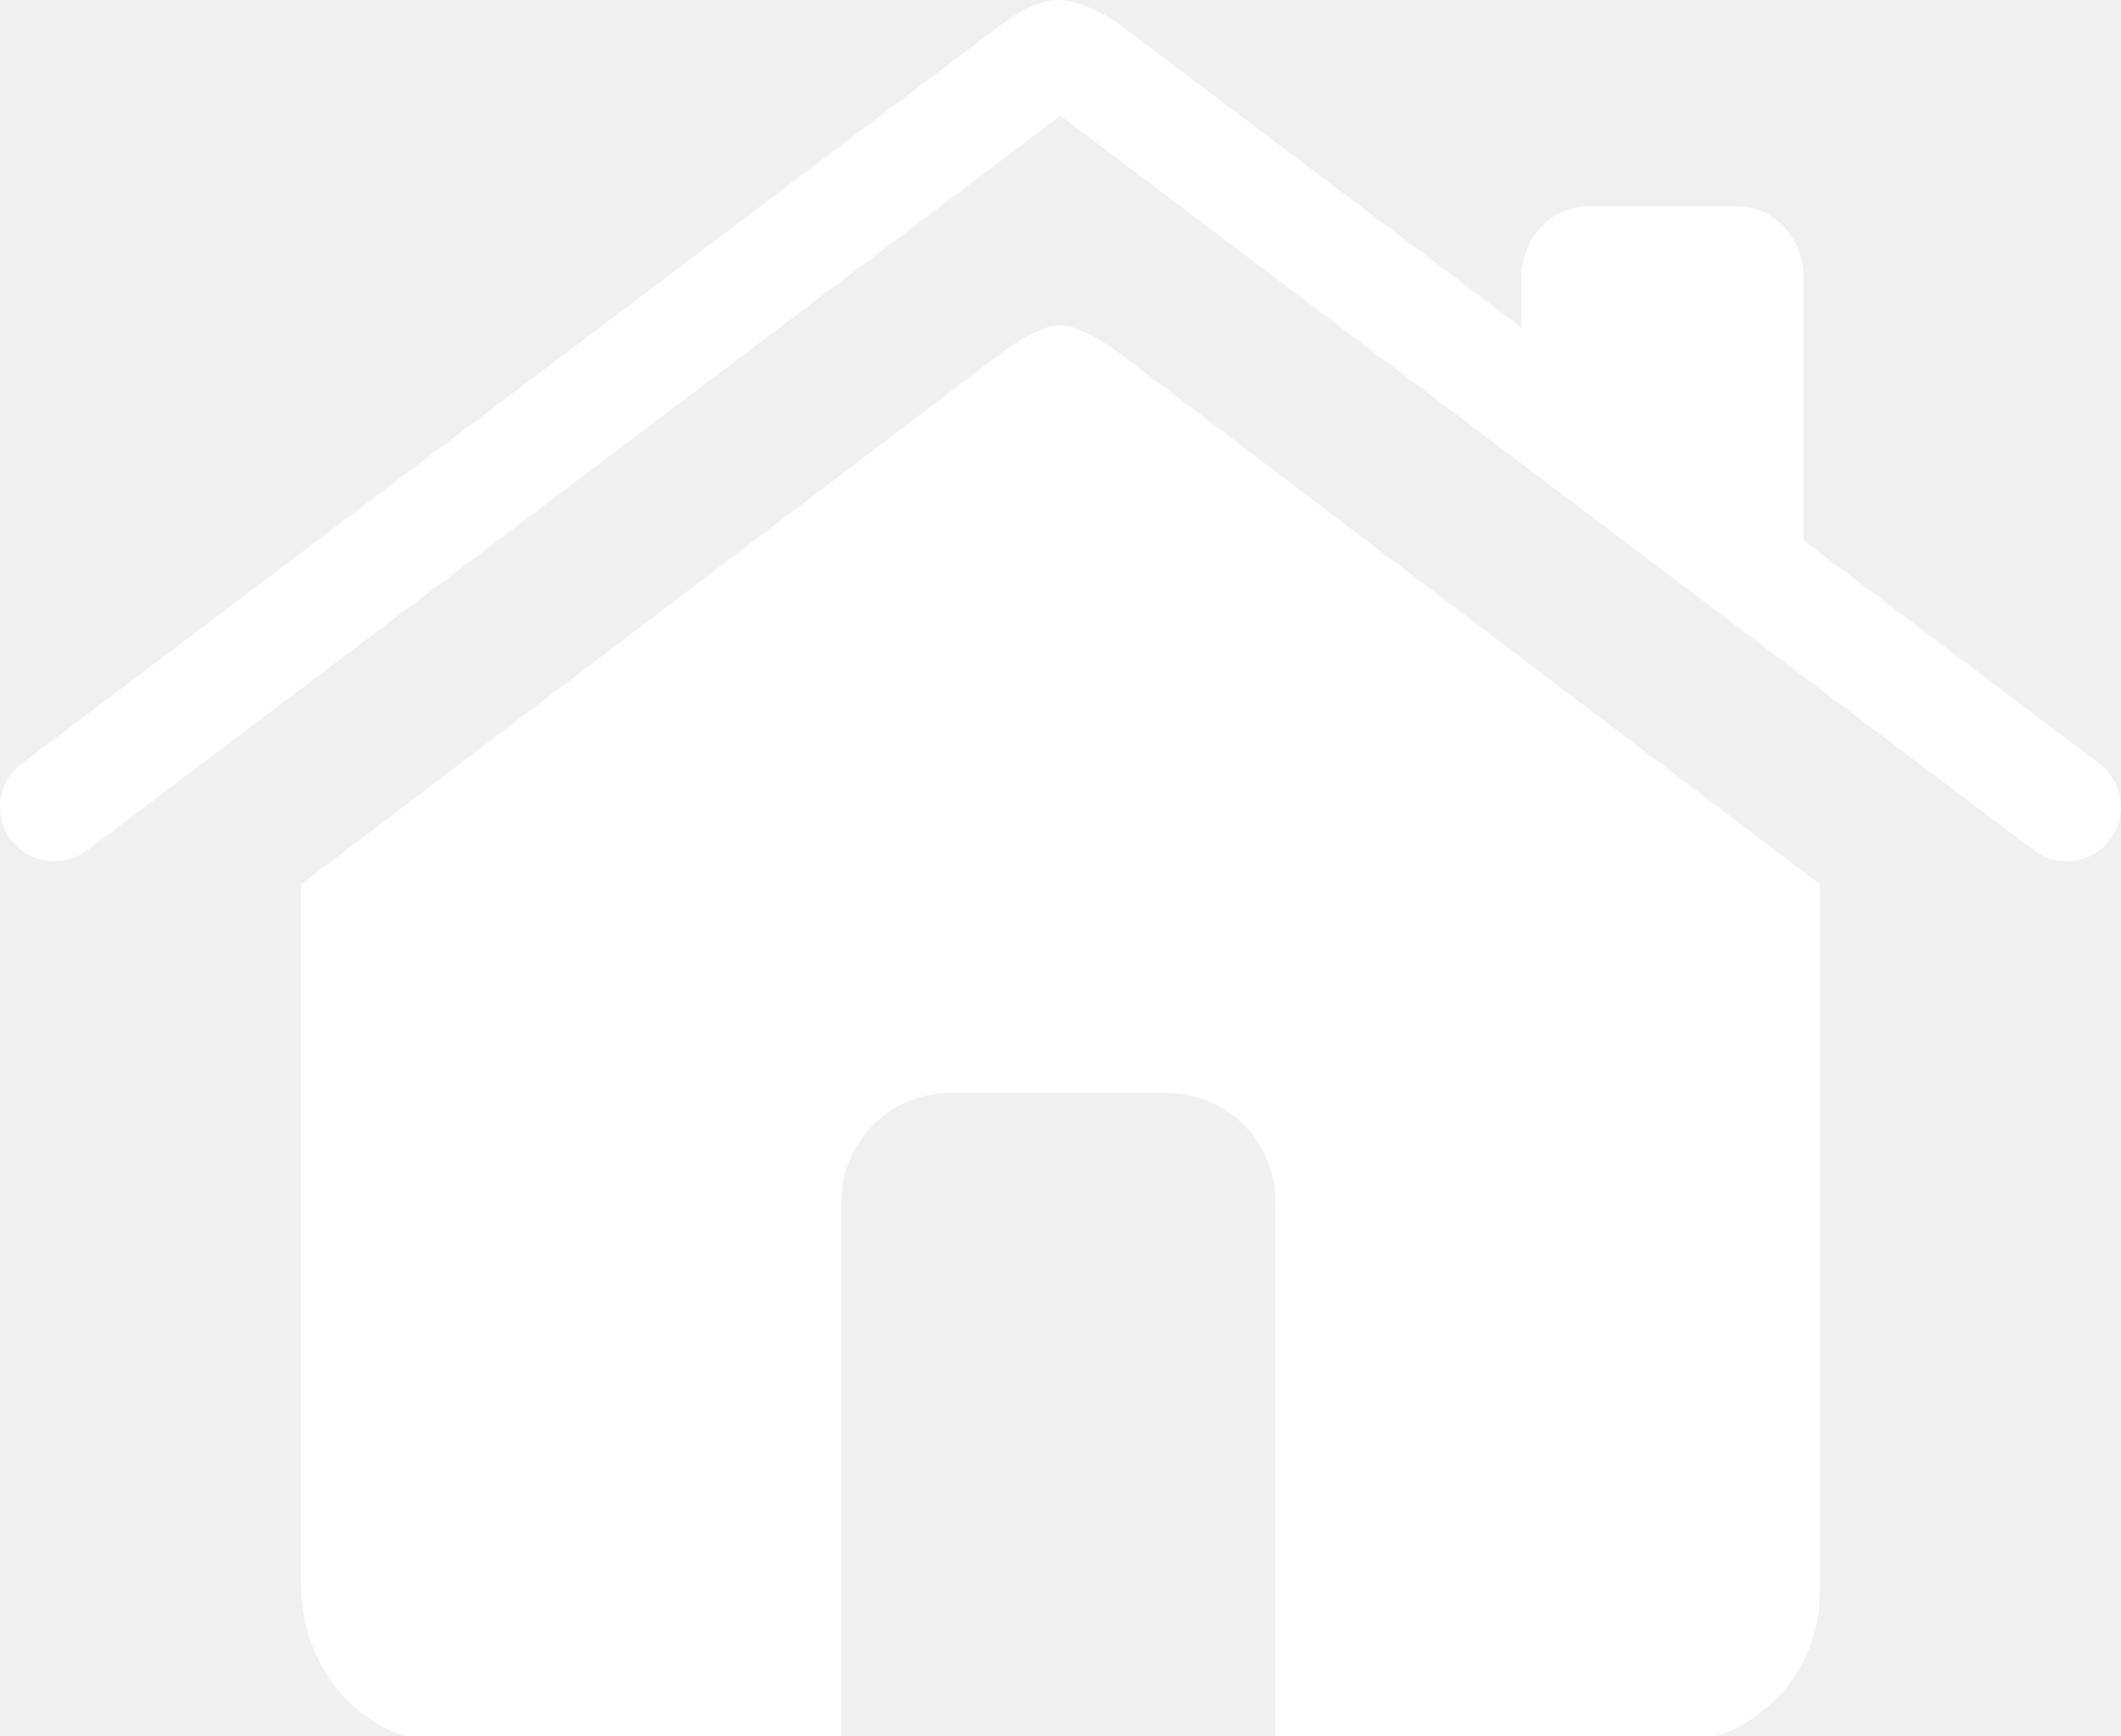
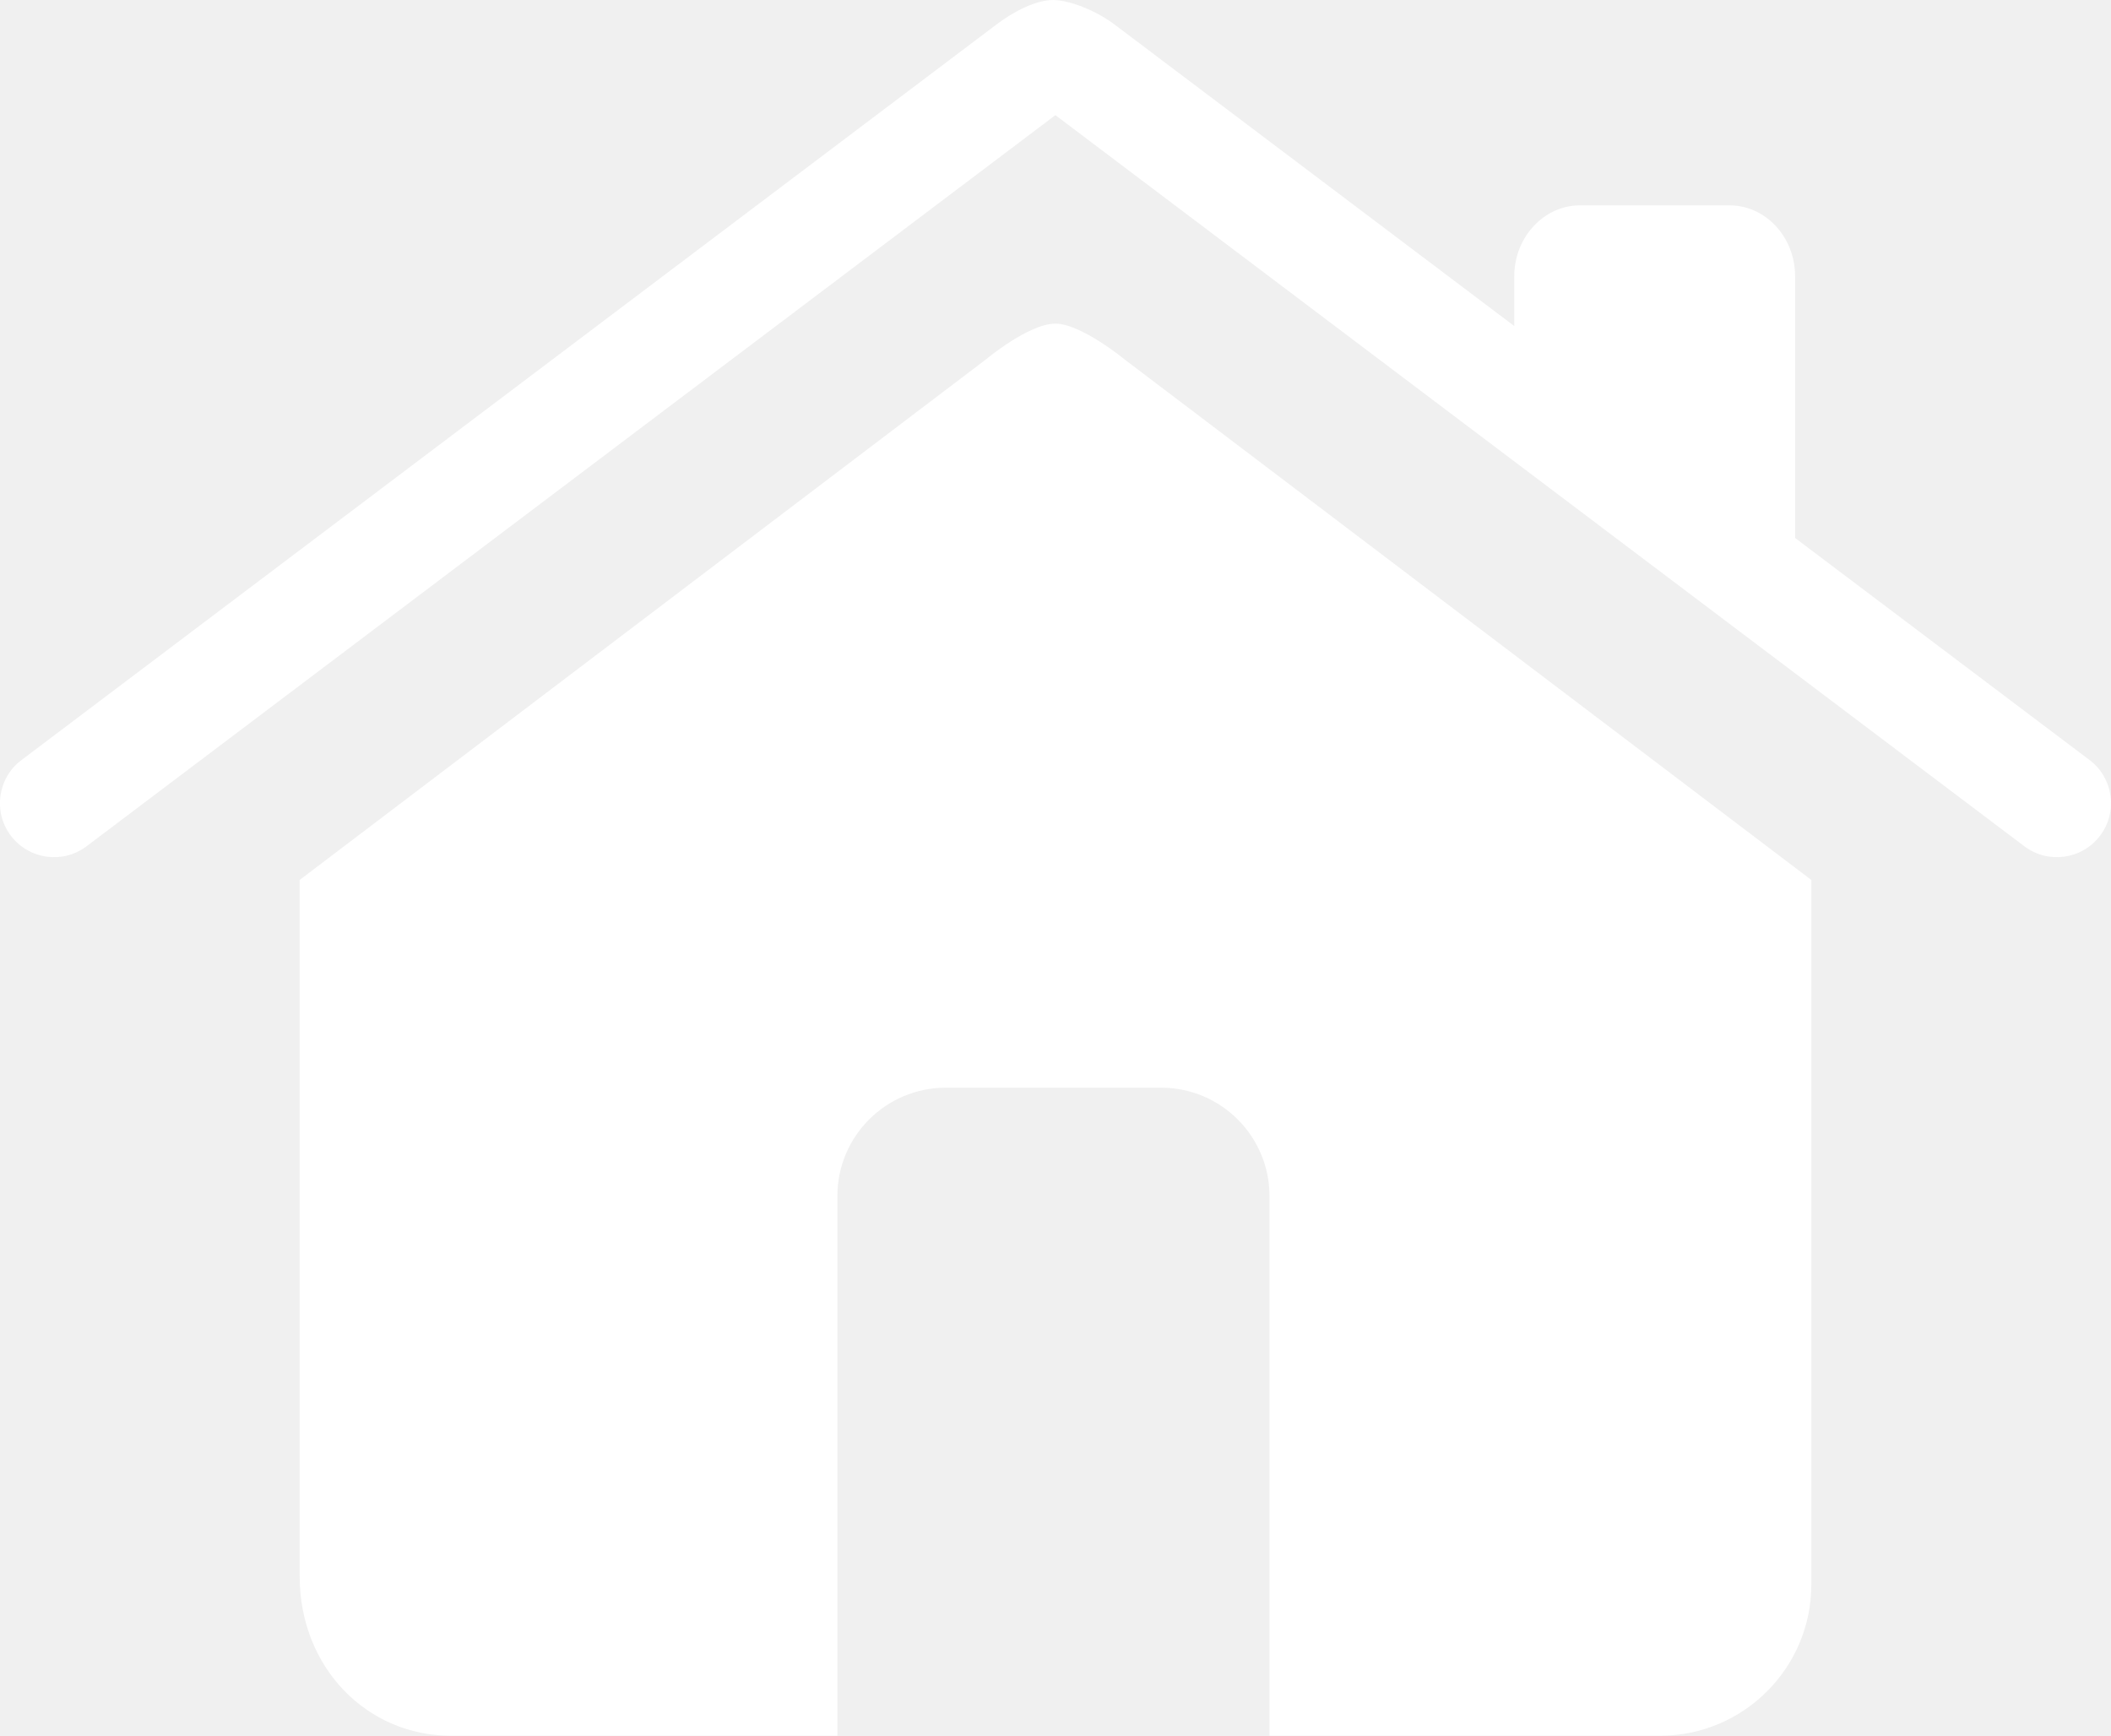
- <svg xmlns="http://www.w3.org/2000/svg" width="22" height="18" viewBox="0 0 22 18">
-   <path fill="#fff" d="M21.886 8.71c-.188.248-.541.296-.789.11l-10.098-7.62-10.097 7.62c-.248.186-.6.138-.789-.11-.187-.248-.138-.601.109-.788l10.158-7.663c.184-.141.417-.259.597-.259.183.003.458.118.643.259l4.161 3.139v-.519c0-.408.309-.739.686-.739h1.556c.379 0 .685.331.685.739v2.727l3.071 2.316c.245.187.294.541.107.788zm-4.586 9.379h-4.07v-5.625c0-.623-.506-1.129-1.129-1.129h-2.244c-.624 0-1.13.506-1.13 1.129v5.625h-4.029c-.87 0-1.575-.706-1.575-1.661v-7.257l7.152-5.425s.445-.373.724-.373c.268 0 .721.373.721.373l7.157 5.425v7.342c0 .871-.706 1.576-1.577 1.576z" />
-   <path fill="#BEBEBE" d="M-17.5 35c-9.664 0-17.5-7.836-17.5-17.499s7.836-17.501 17.5-17.501c9.661 0 17.5 7.839 17.5 17.501s-7.839 17.499-17.5 17.499zm0-29.268c-6.502 0-11.771 5.27-11.771 11.77s5.27 11.77 11.771 11.77 11.768-5.27 11.768-11.77-5.266-11.77-11.768-11.77zm2.296 14.07l-10.066 5.463 5.462-10.063 9.72-5.125-5.116 9.725zm-3.608-3.112l-2.506 4.622 4.623-2.509-2.117-2.113z" />
-   <path fill="#fff" d="M49.862 23.167l-2.547-.461c-1.289.976-2.759.553-3.227-.905h6.363v4.012h2.918v-1.897c.365 2.051 3.033 2.748 4.472 1.215 0 .451-.052.979-.19 1.411-.461 1.108-2.005 1.108-2.805.367l-1.812 2.343c1.155.915 2.328 1.356 3.822 1.215 1.233-.123 2.076-.34 3.016-1.187.715-.8 1.158-1.63 1.158-2.7v-9.885h-3.282v5.471c0 1.094-1.46 1.094-1.46 0v-5.471h-2.918v-3.648h-2.918v6.483c-1.094-2.118-2.945-3.21-5.291-2.881-1.686.378-2.924 1.309-3.571 2.881-.585-1.863-1.981-2.852-3.9-2.953-2.032 0-3.559.996-4.171 2.953-1.025-2.258-3.105-3.35-5.551-2.795-1.469.46-2.32 1.232-3.051 2.598v-6.286h-2.917v12.767h2.917v-2.764c1.096 1.753 2.44 2.72 4.396 2.759 2.08-.123 3.266-1.111 4.359-2.955v2.96h2.918v-5.471c0-1.096 1.824-1.096 1.824 0v5.471h3.281v-2.784c.365 1.515 1.683 2.429 3.296 2.843 3.53.333 4.852-2.093 4.871-2.706zm-20.73-.053c-1.075 0-1.947-.877-1.947-1.95 0-1.072.872-1.949 1.947-1.949 1.074 0 1.947.877 1.947 1.949 0 1.073-.873 1.95-1.947 1.95zm18.674-2.407h-3.783c.585-1.825 3.174-1.825 3.783 0z" />
+ <svg xmlns="http://www.w3.org/2000/svg" width="22" height="18.09" viewBox="0 0 22 18.09">
+   <path fill="#fff" d="M21.886 8.71c-.188.248-.541.297-.789.11l-10.098-7.62-10.097 7.62c-.248.187-.6.138-.789-.11-.187-.247-.138-.601.109-.787l10.158-7.664c.184-.141.417-.259.597-.259.183.003.458.118.643.259l4.161 3.139v-.518c0-.408.309-.74.686-.74h1.556c.379 0 .685.332.685.74v2.727l3.071 2.316c.245.186.294.54.107.787zm-4.586 9.38h-4.07v-5.625c0-.623-.506-1.129-1.129-1.129h-2.244c-.624 0-1.13.506-1.13 1.129v5.625h-4.029c-.87 0-1.575-.707-1.575-1.662v-7.257l7.152-5.425s.445-.373.724-.373c.268 0 .721.373.721.373l7.157 5.425v7.343c0 .869-.706 1.576-1.577 1.576z" />
</svg>
